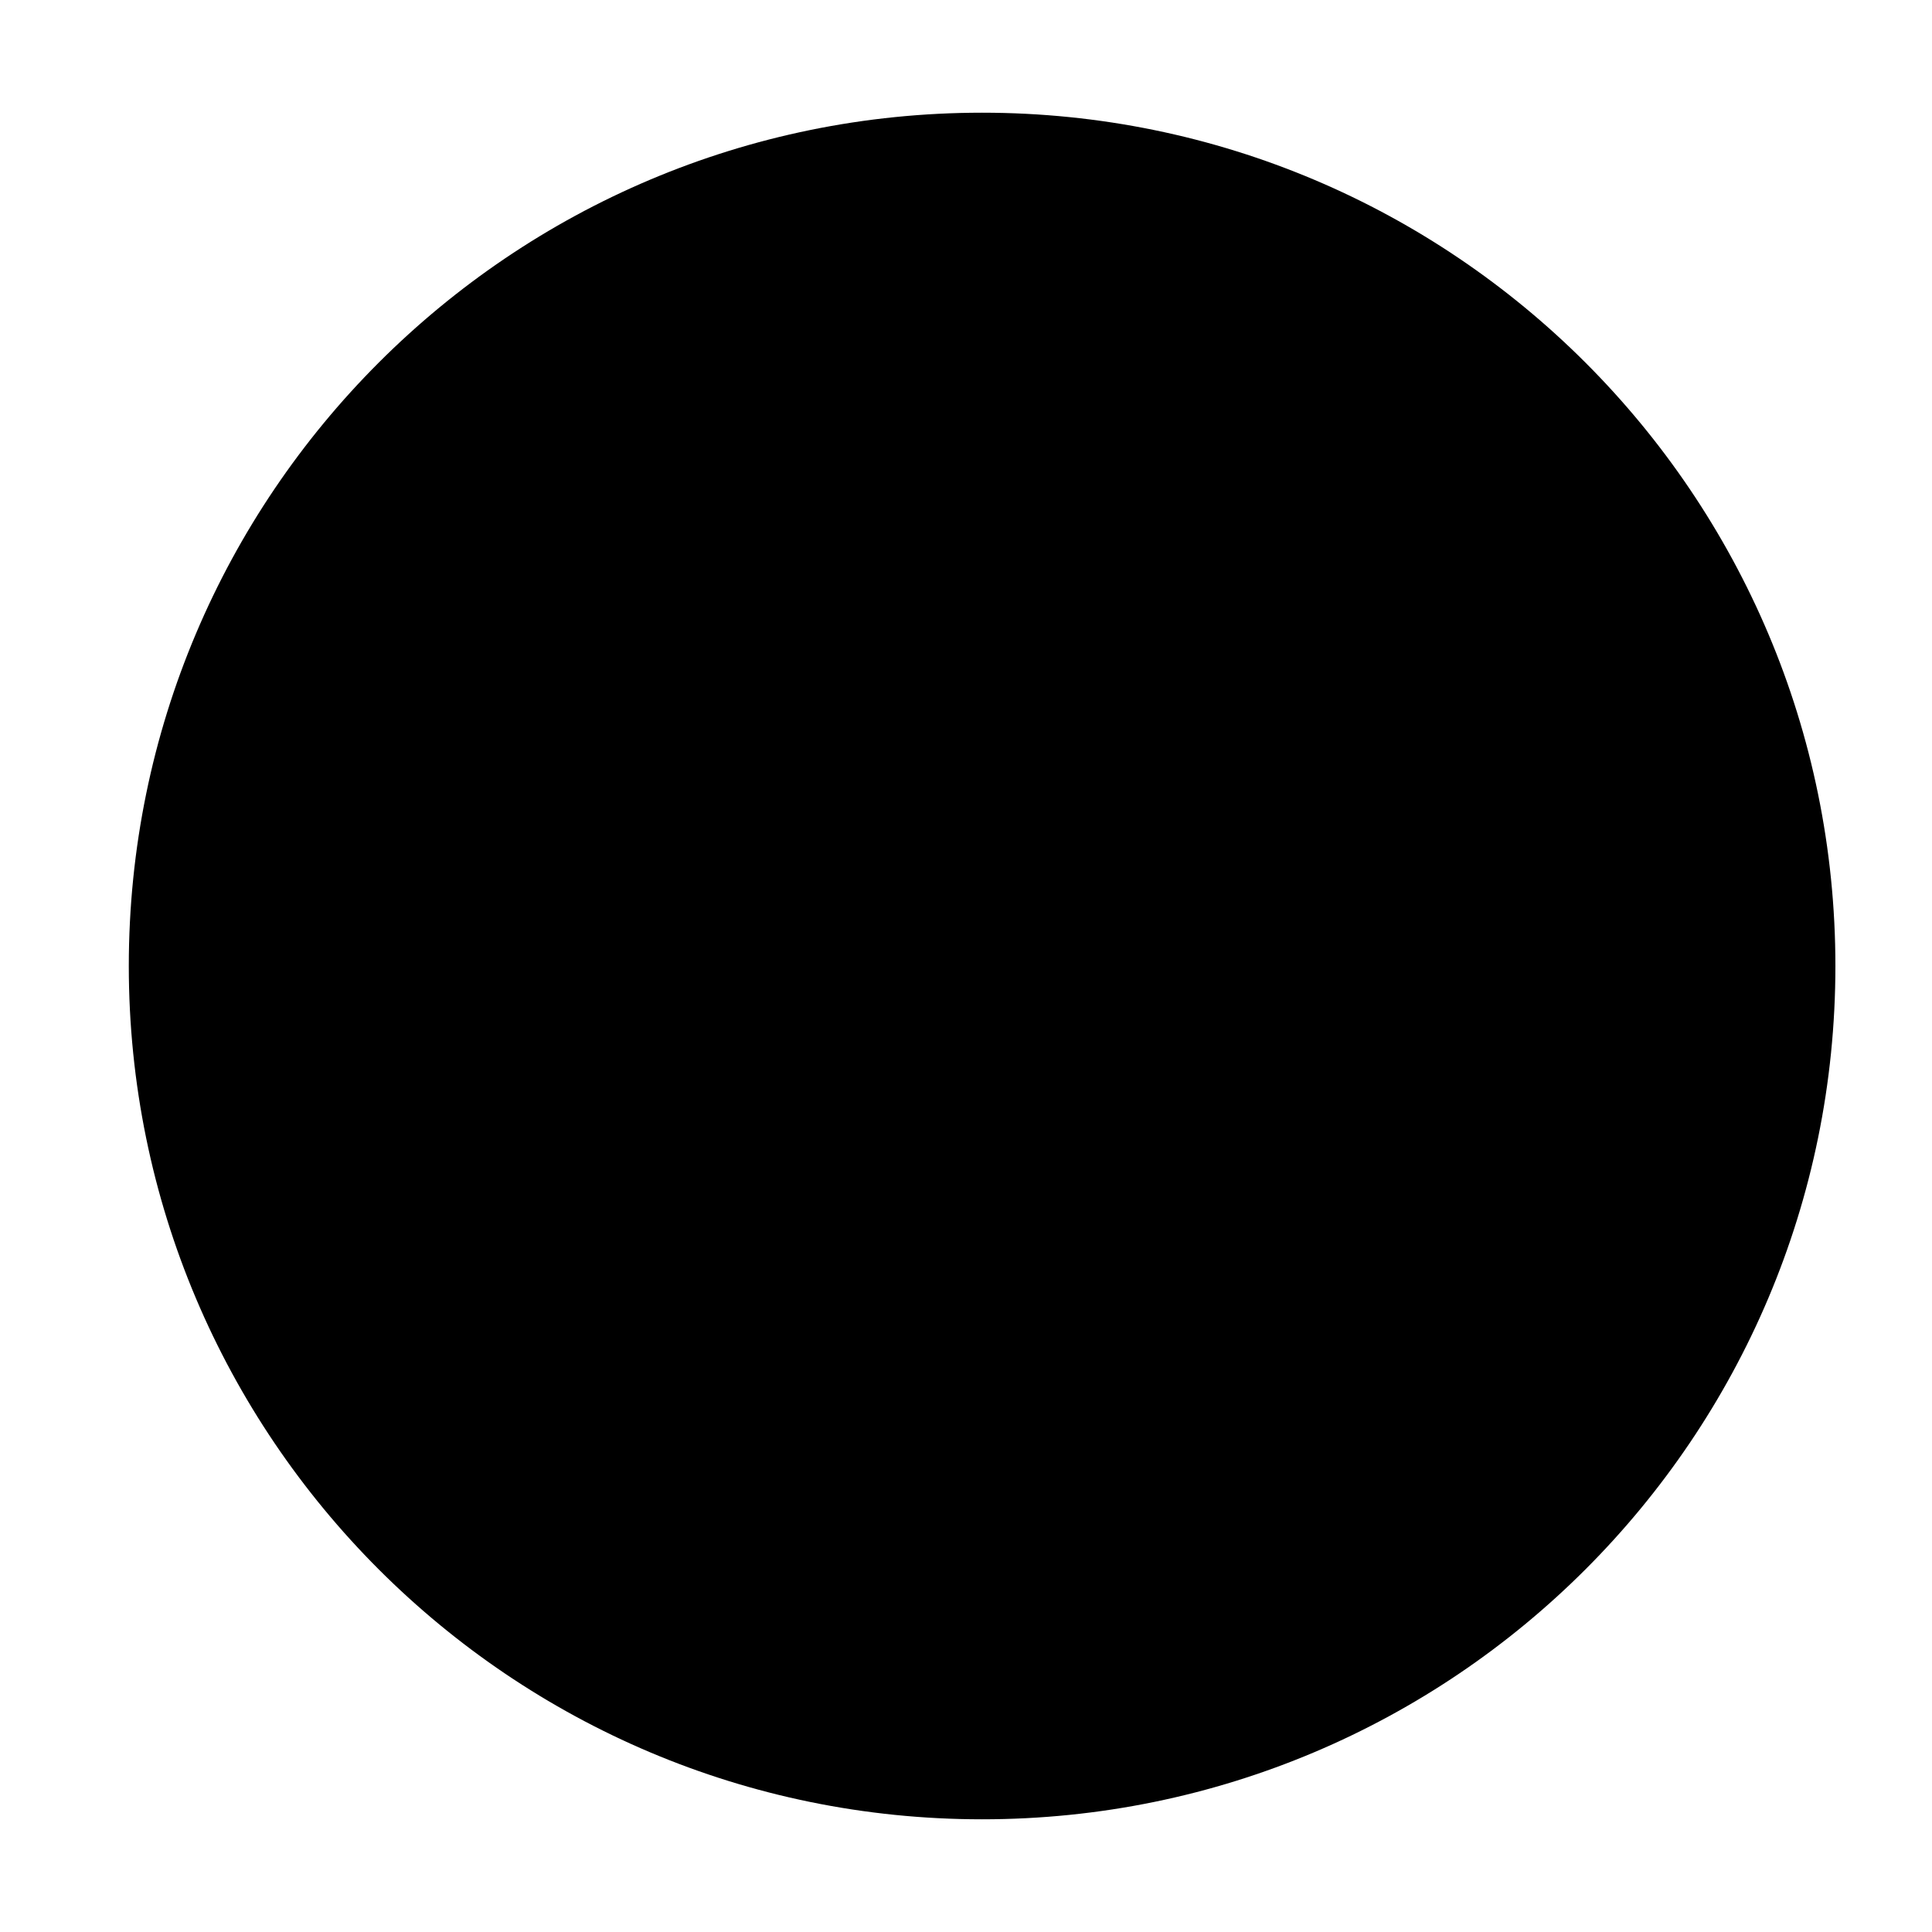
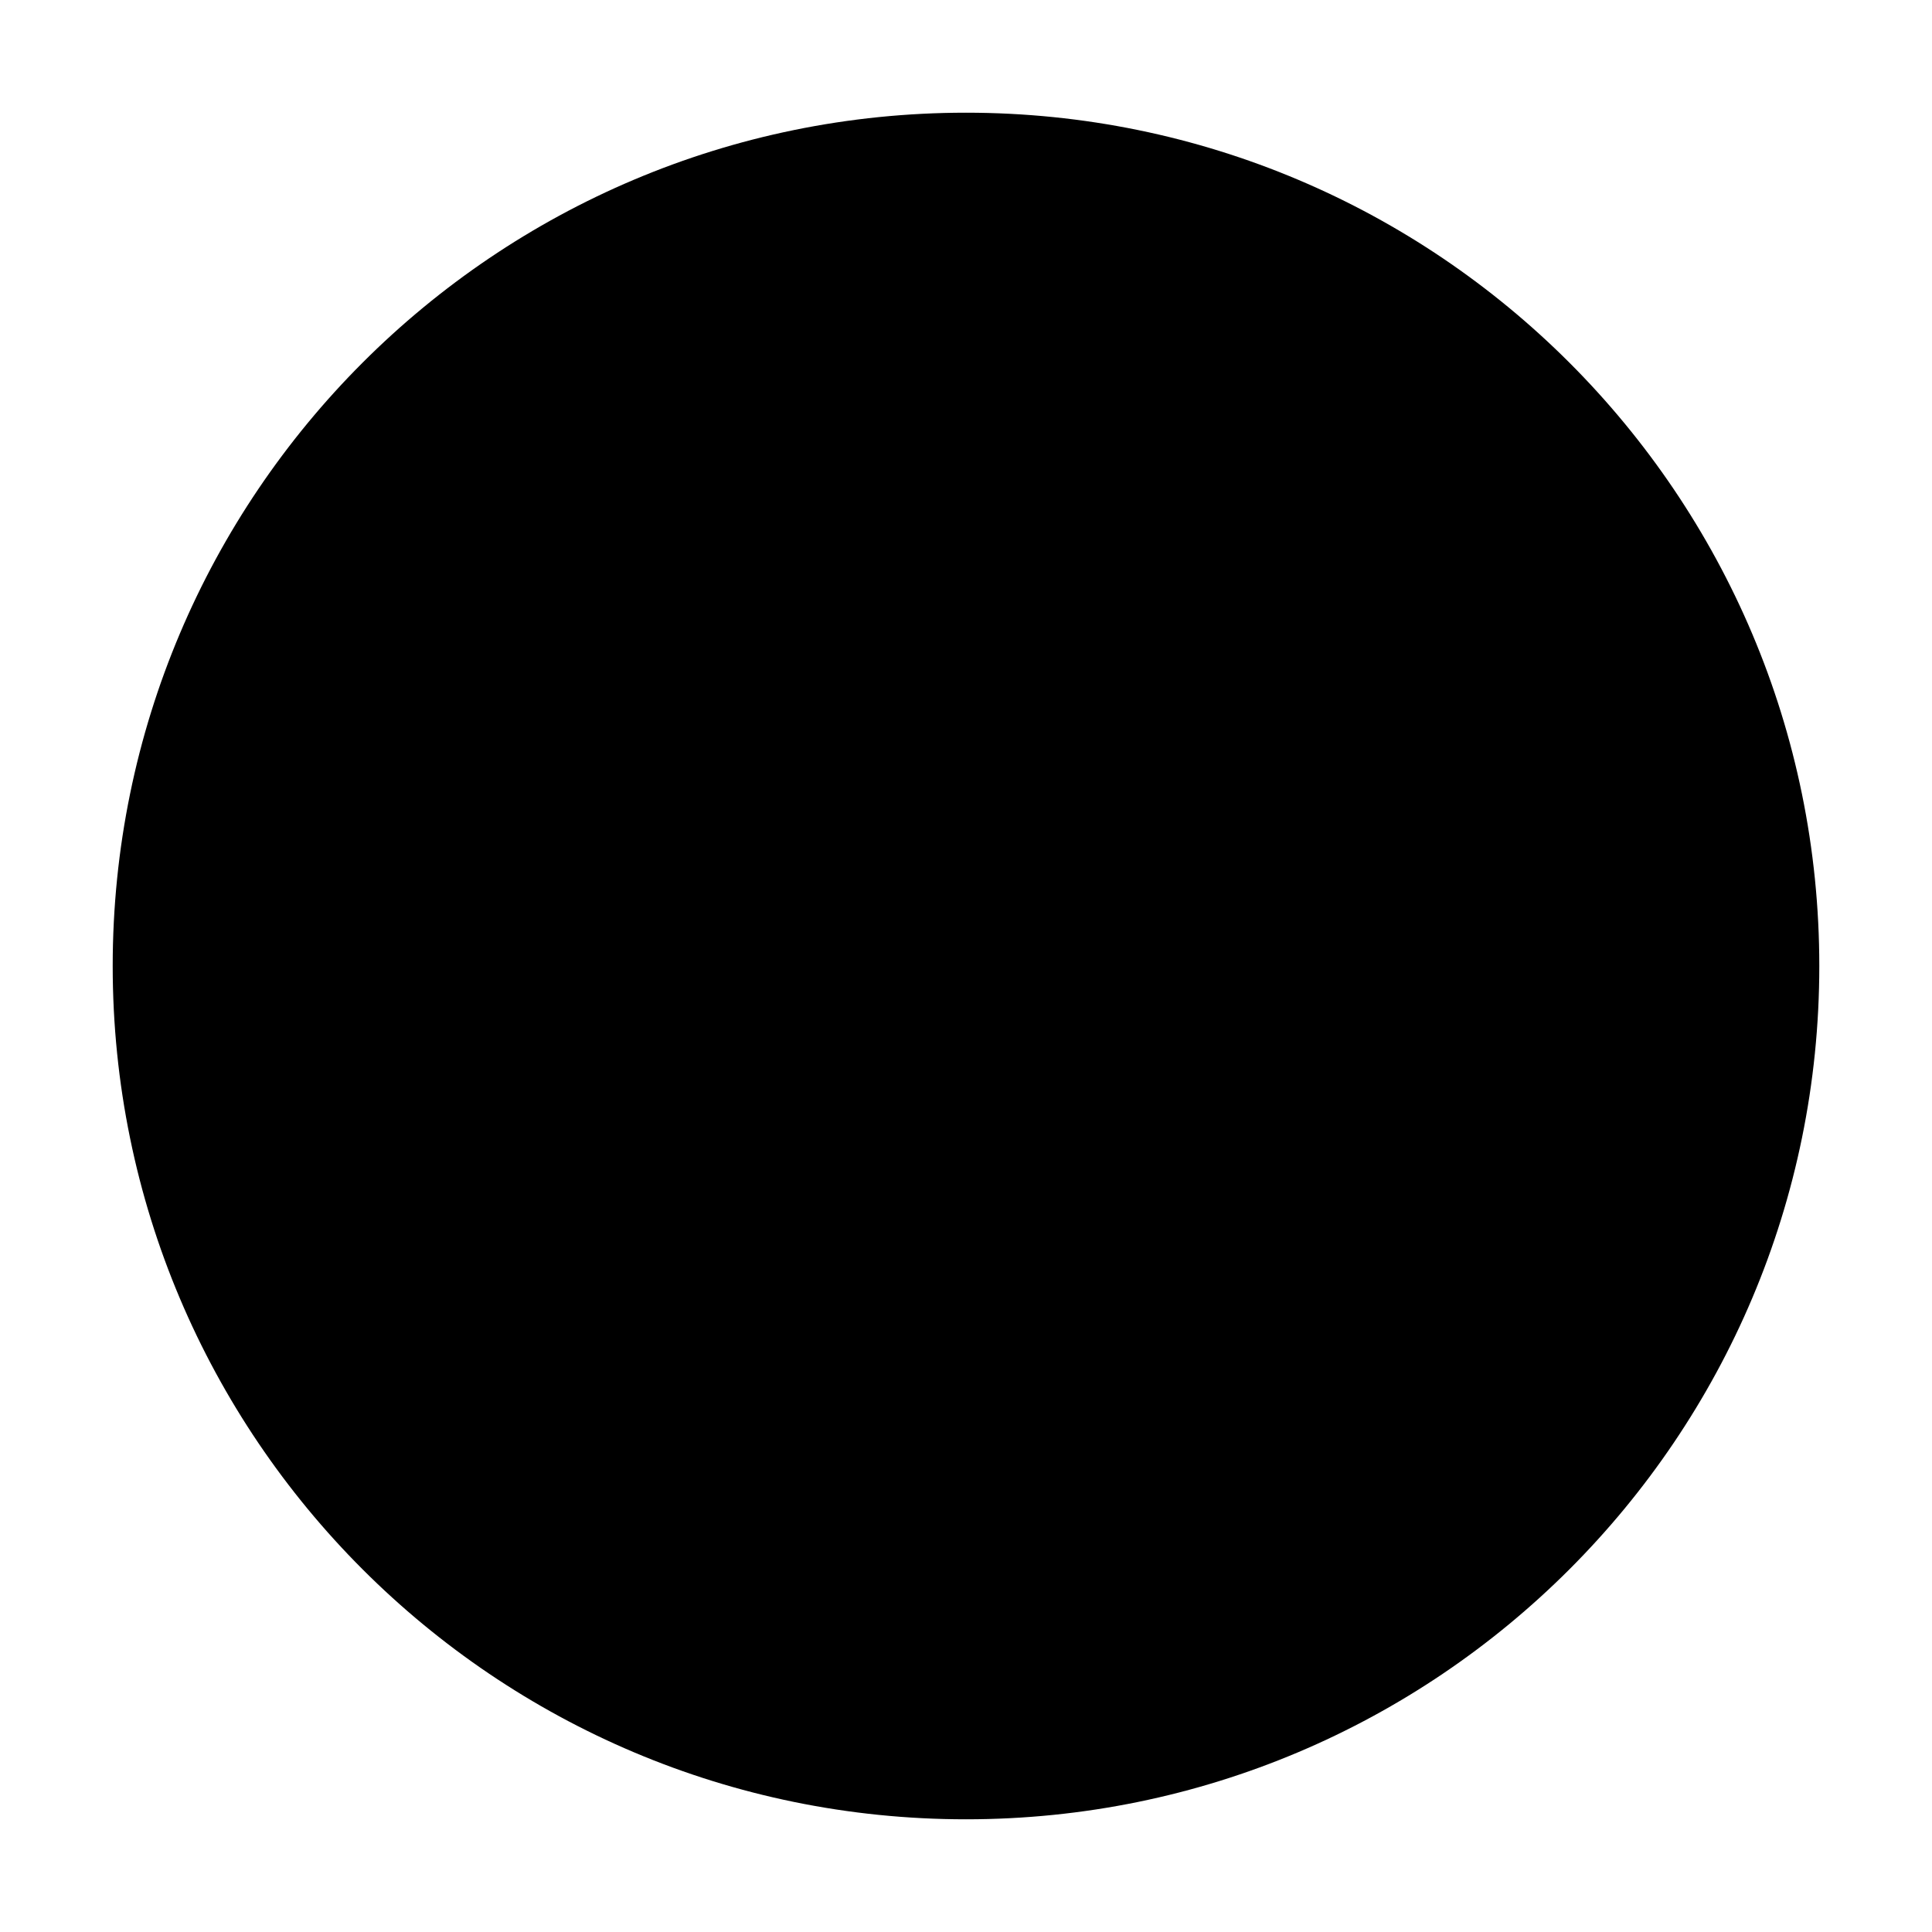
<svg xmlns="http://www.w3.org/2000/svg" id="mim-catalysis" version="1.1" baseProfile="full" width="12" height="12" refXstart="0" refYstart="6" refXend="12" refYend="6" class="board-fill-color default-stroke-color solid-stroke" viewBox="0 0 12 12">
-   <circle cx="6.1" cy="6" r="5.3px" stroke-width="1px" />
+   <circle cx="6.0" cy="6" r="5.3px" stroke-width="1px" />
</svg>
